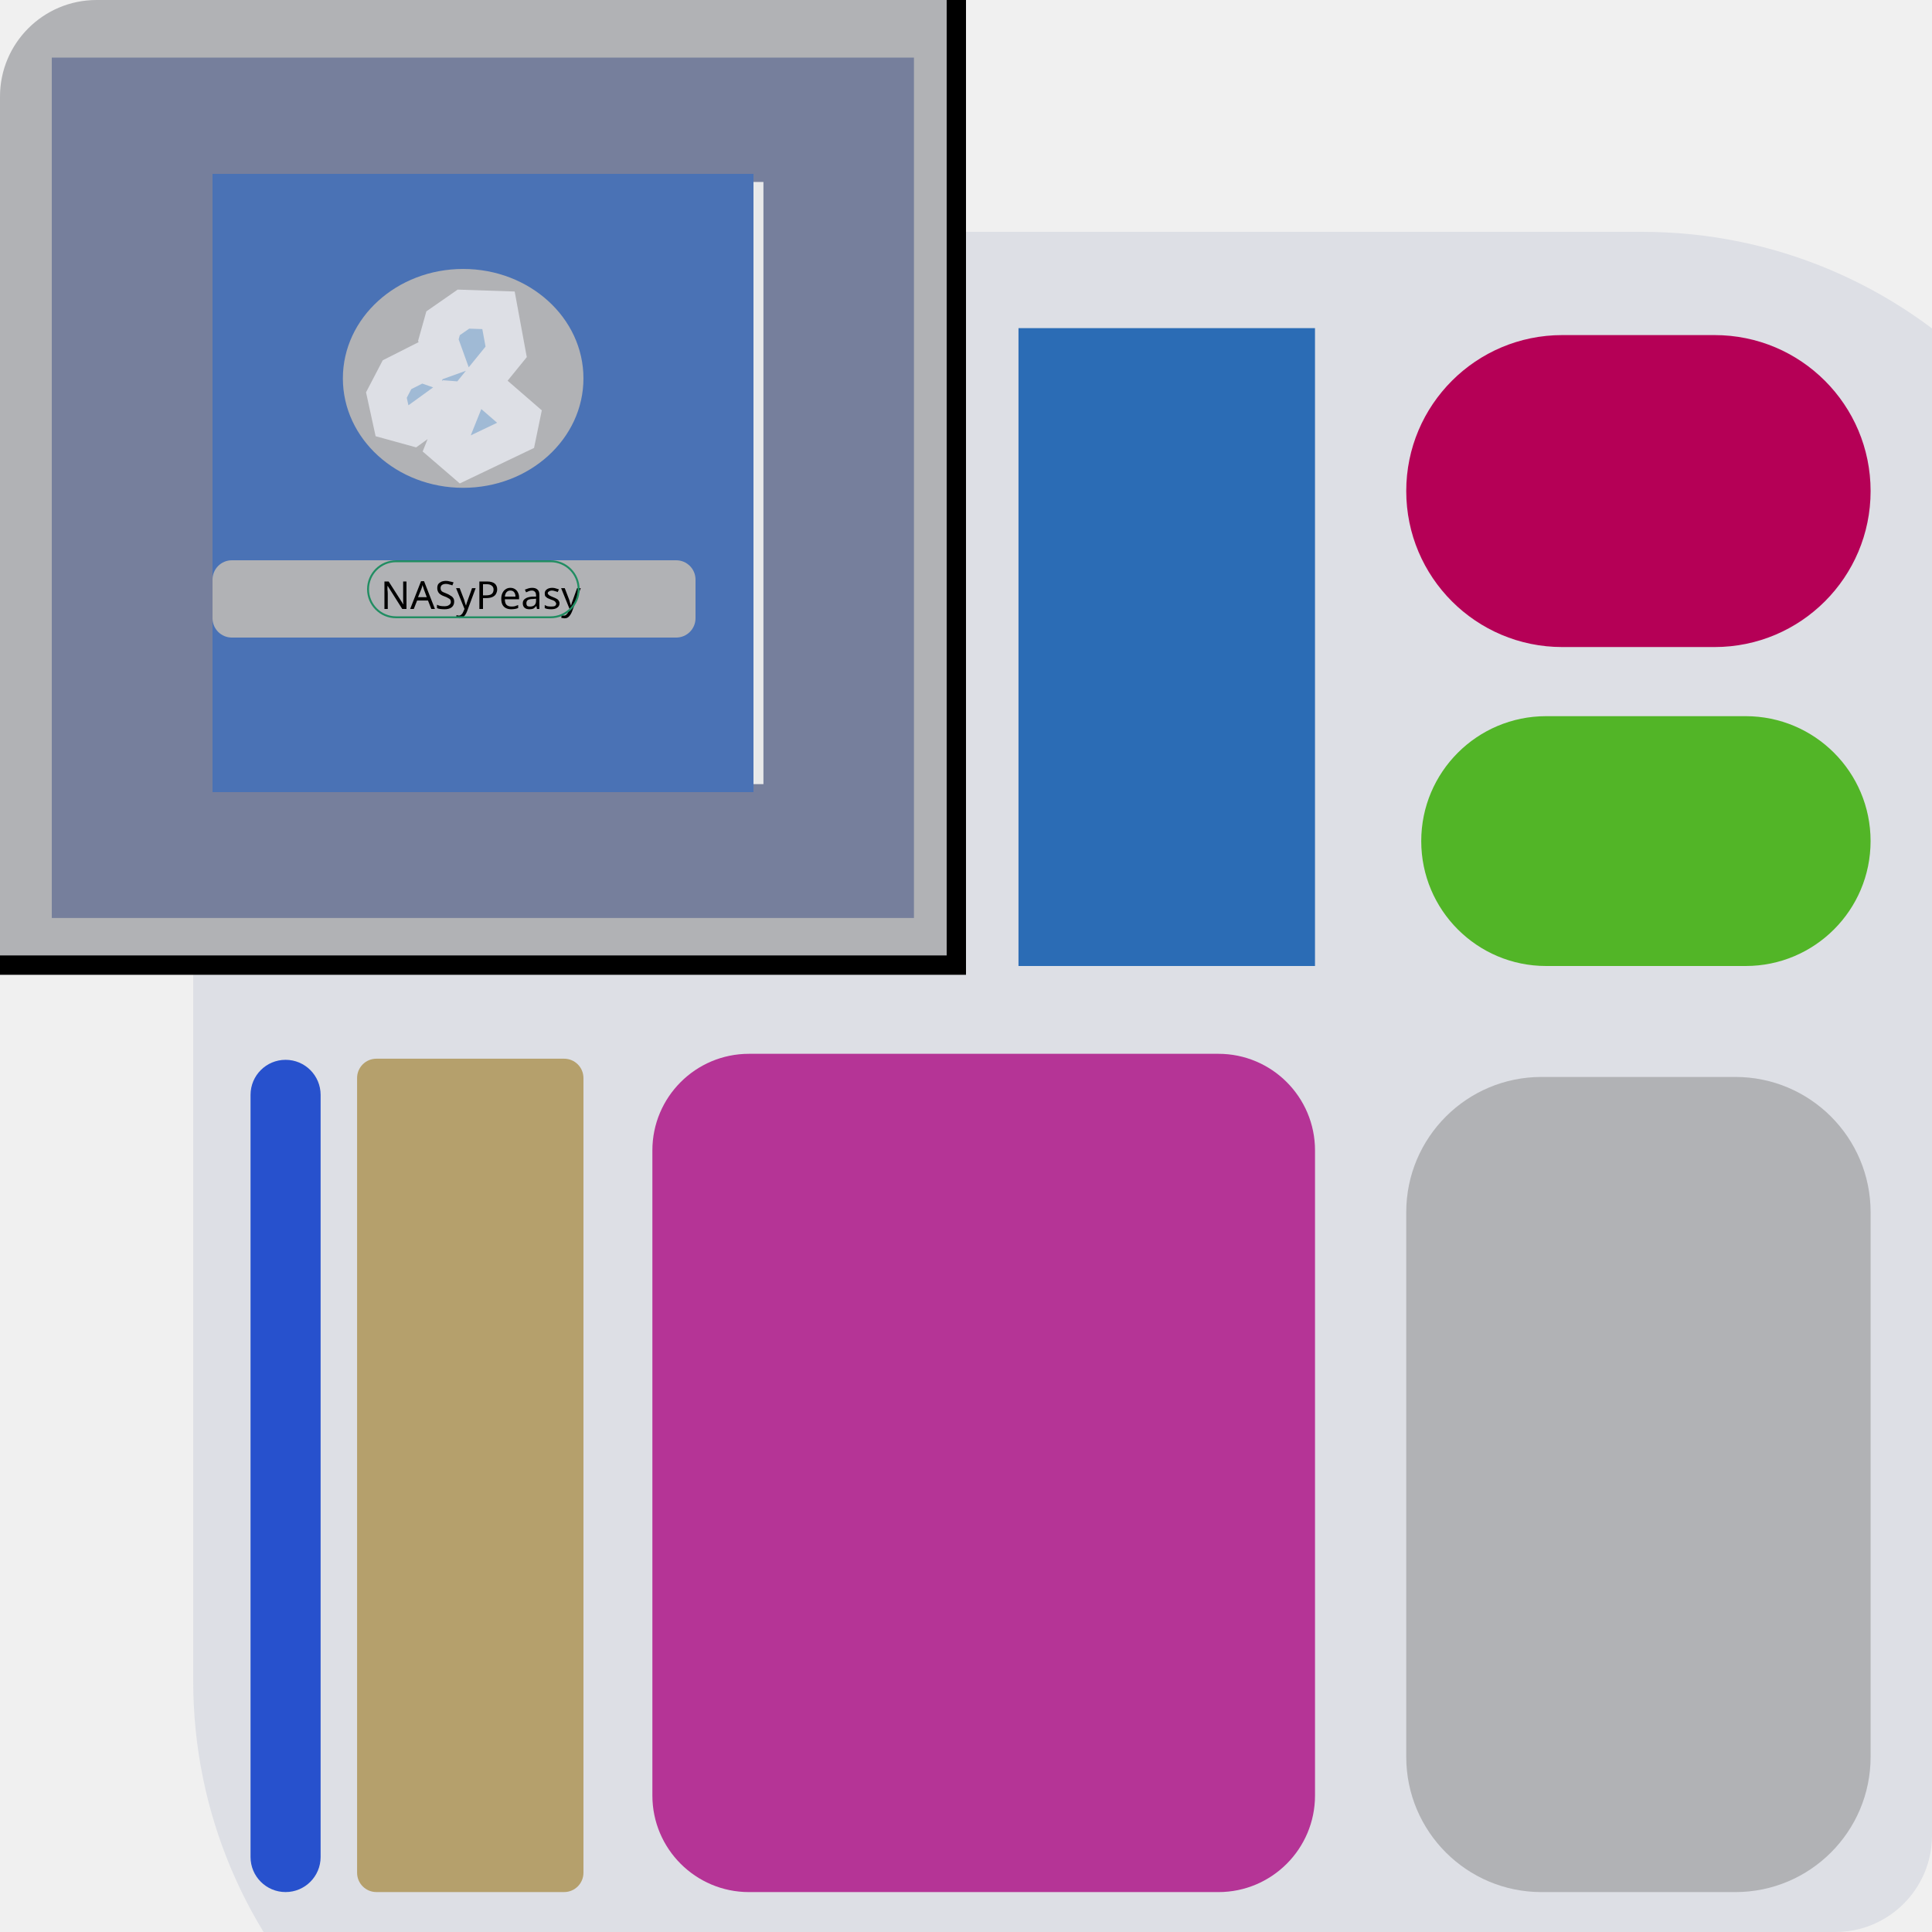
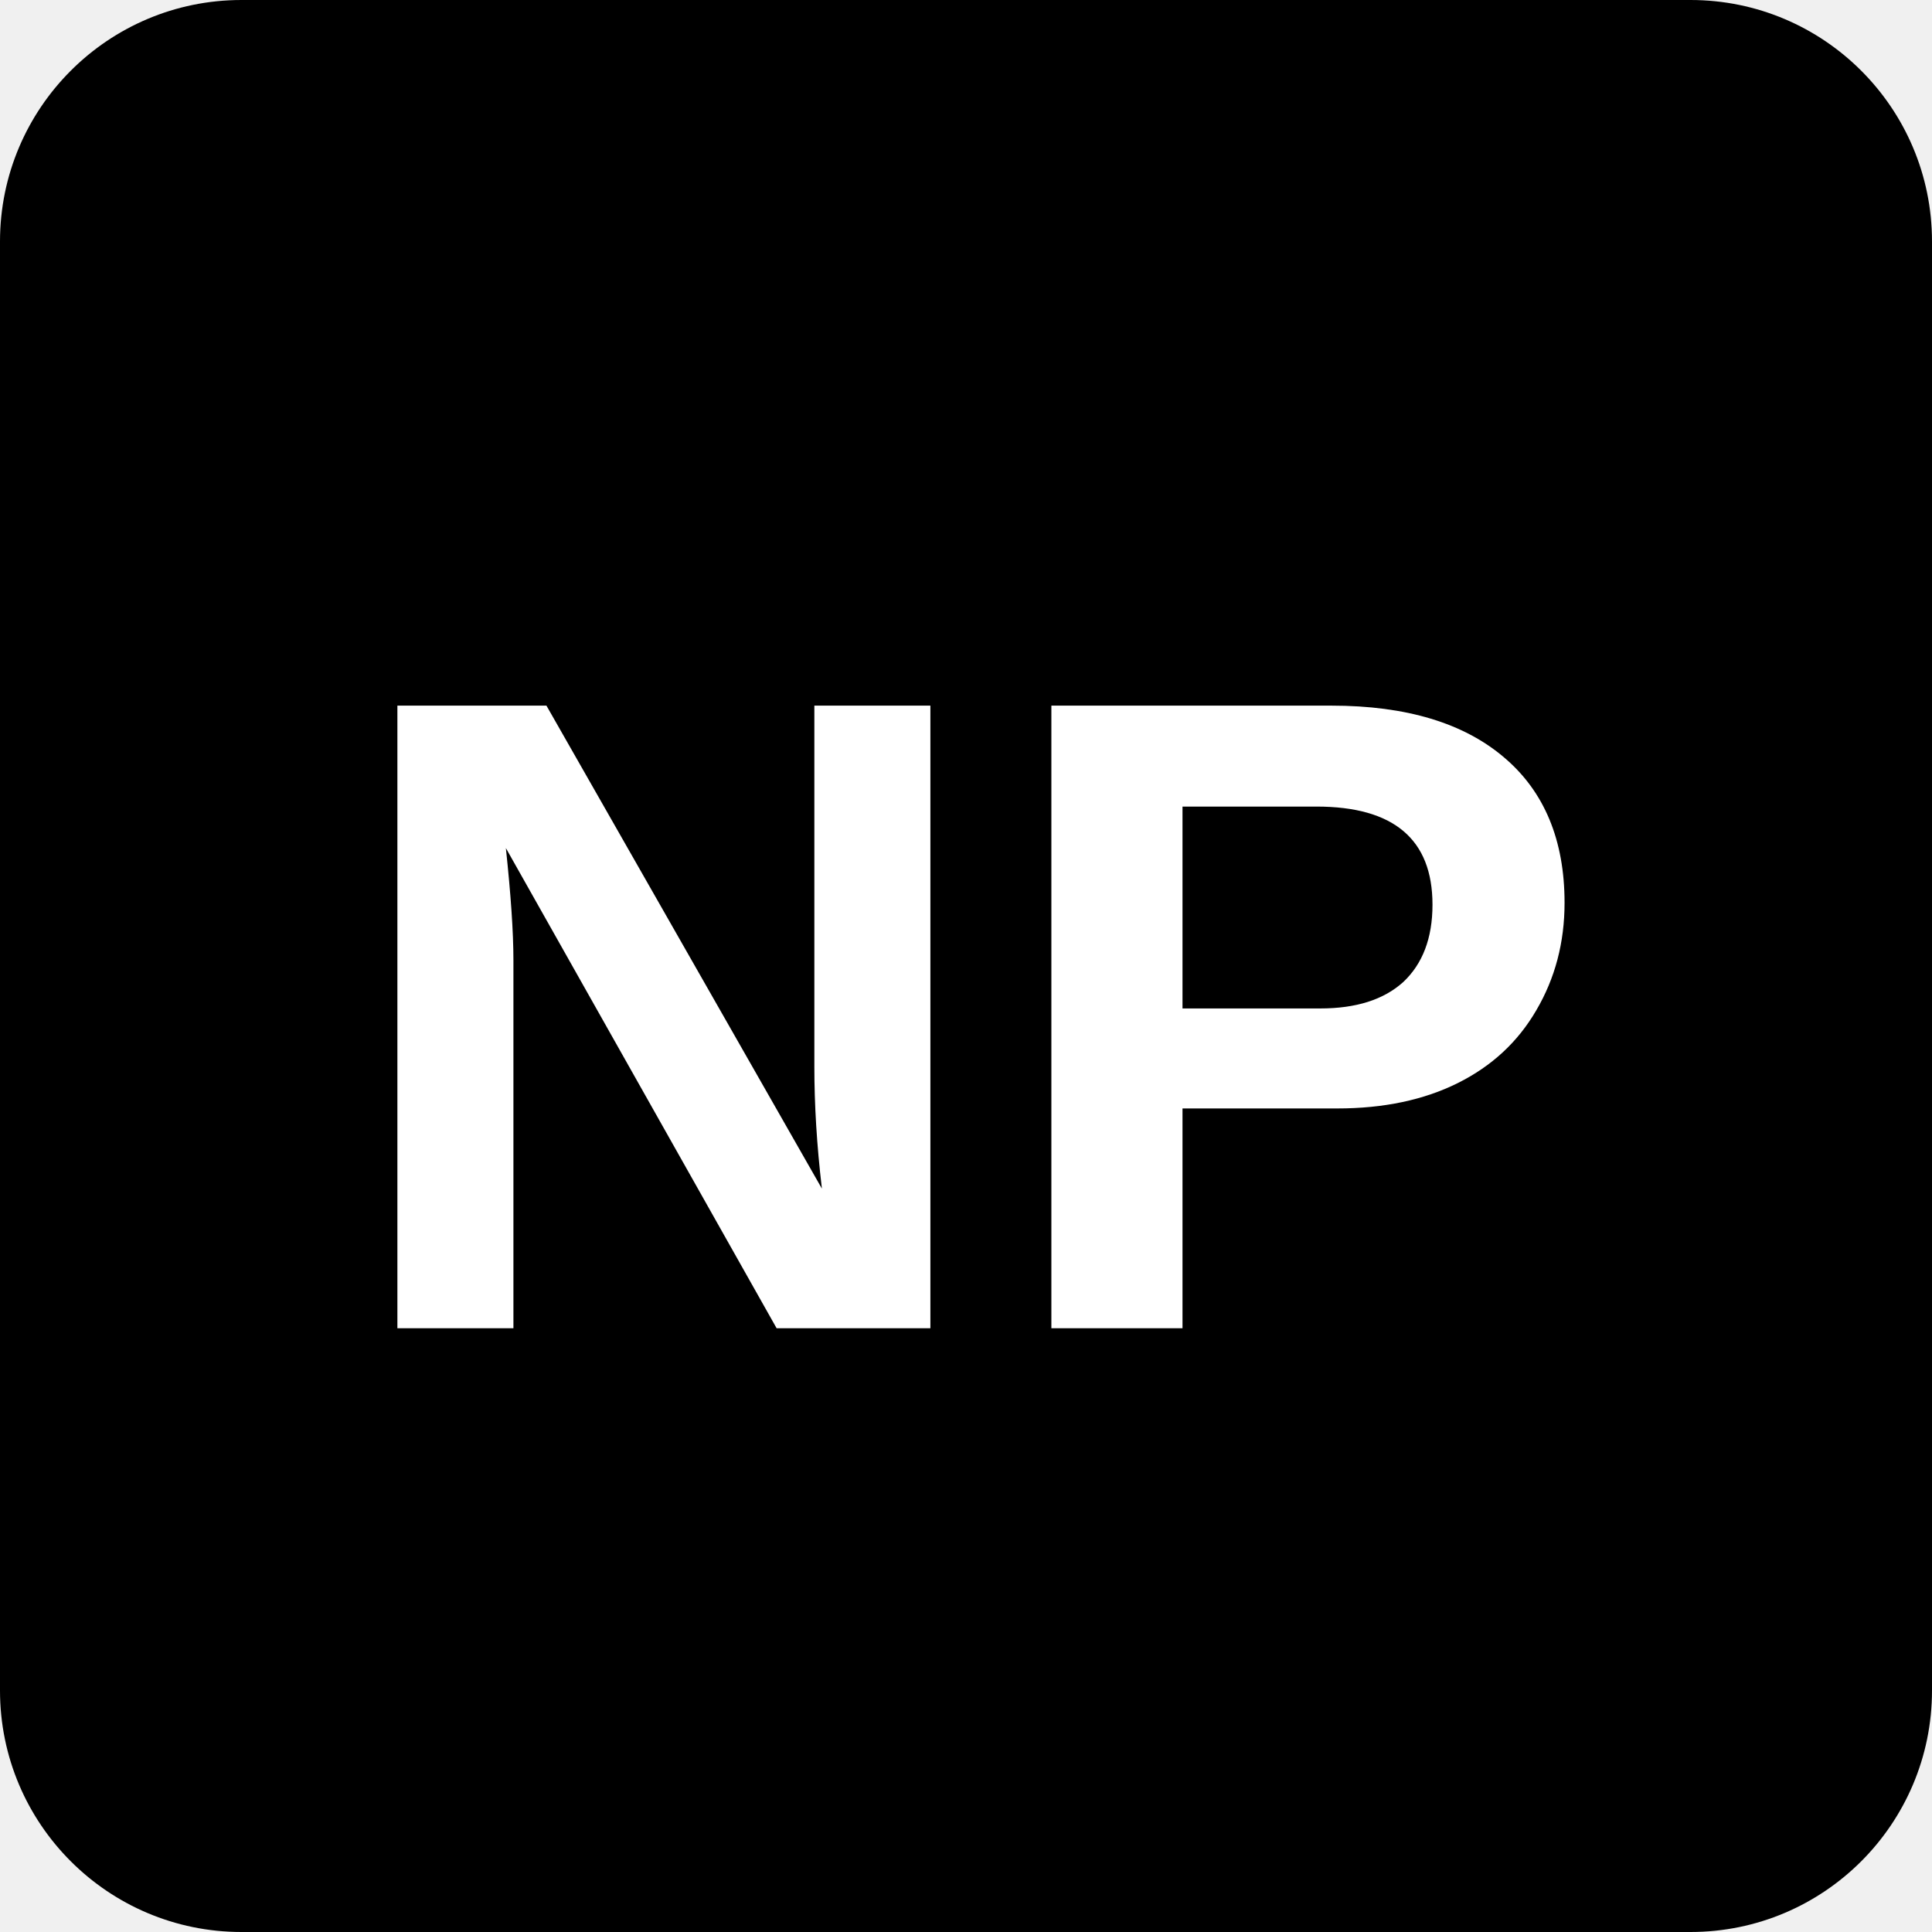
- <svg xmlns="http://www.w3.org/2000/svg" width="100" height="100" id="screenshot-c782f978-248f-809b-8008-1770110217b0" viewBox="0 0 100 100" fill="none" version="1.1">
-   <style>@font-face {
-     font-family: 'sourcesanspro';
-     font-style: normal;
-     font-weight: 400;
-     font-display: block;
-     src: url(http://penpot-frontend:8080/fonts/sourcesanspro-regular.woff) format('woff');
-   }</style>
-   <g id="shape-c782f978-248f-809b-8008-1770110217b0">
-     <defs>
-       <clipPath id="frame-clip-c782f978-248f-809b-8008-1770110217b0-render-1" class="frame-clip frame-clip-def">
-         <rect rx="5" ry="5" x="0" y="0" width="100" height="100" transform="matrix(1, 0, 0, 1, 0, 0)" />
-       </clipPath>
-     </defs>
-     <g class="frame-container-wrapper">
-       <g class="frame-container-blur">
-         <g class="frame-container-shadows">
-           <g clip-path="url(#frame-clip-c782f978-248f-809b-8008-1770110217b0-render-1)" fill="none">
-             <g class="fills" id="fills-c782f978-248f-809b-8008-1770110217b0">
-               <rect rx="5" ry="5" x="0" y="0" width="100" height="100" transform="matrix(1, 0, 0, 1, 0, 0)" class="frame-background" />
-             </g>
-             <g class="frame-children">
-               <g id="shape-0e4292b9-4b25-8064-8008-176f5966dd3a">
-                 <g class="fills" id="fills-0e4292b9-4b25-8064-8008-176f5966dd3a">
-                   <rect rx="25" ry="25" x="10" y="12" transform="matrix(1, 0, 0, 1, 0, 0)" width="100" height="100" style="fill: rgb(221, 223, 229); fill-opacity: 1;" />
-                 </g>
-               </g>
-               <g id="shape-c782f978-248f-809b-8008-17701c05701b">
-                 <g class="fills" id="fills-c782f978-248f-809b-8008-17701c05701b">
-                   <rect rx="0" ry="0" x="-13.034" y="-26.453" transform="matrix(1, 0, 0, 1, 0, 0)" width="63.034" height="76.906" style="fill: rgb(177, 178, 181); fill-opacity: 1;" />
-                 </g>
-                 <g id="strokes-515197bf-e756-807d-8008-1776c96cdf50-c782f978-248f-809b-8008-17701c05701b" class="strokes">
-                   <g class="inner-stroke-shape" transform="matrix(1, 0, 0, 1, 0, 0)">
-                     <defs>
-                       <clipPath id="inner-stroke-render-3-c782f978-248f-809b-8008-17701c05701b-0">
-                         <use href="#stroke-shape-render-3-c782f978-248f-809b-8008-17701c05701b-0" />
-                       </clipPath>
-                       <rect rx="0" ry="0" x="-13.034" y="-26.453" width="63.034" height="76.906" id="stroke-shape-render-3-c782f978-248f-809b-8008-17701c05701b-0" style="fill: none; stroke-width: 2; stroke: rgb(0, 0, 0); stroke-opacity: 1;" />
-                     </defs>
-                     <use href="#stroke-shape-render-3-c782f978-248f-809b-8008-17701c05701b-0" clip-path="url('#inner-stroke-render-3-c782f978-248f-809b-8008-17701c05701b-0')" />
-                   </g>
-                 </g>
-               </g>
-               <g id="shape-c782f978-248f-809b-8008-17702e60f1ab">
-                 <g class="fills" id="fills-c782f978-248f-809b-8008-17702e60f1ab">
-                   <rect rx="0" ry="0" x="2.681" y="2.98" transform="matrix(1, 0, 0, 1, 0, 0)" width="44.625" height="44.536" style="fill: rgb(118, 127, 156); fill-opacity: 1;" />
-                 </g>
-               </g>
-               <g id="shape-c782f978-248f-809b-8008-17715bb0e9e2">
-                 <g class="fills" id="fills-c782f978-248f-809b-8008-17715bb0e9e2">
-                   <rect rx="0" ry="0" x="11.393" y="9.419" transform="matrix(1, 0, 0, 1, 0, 0)" width="28.122" height="31.167" style="fill: rgb(232, 233, 234); fill-opacity: 1;" />
-                 </g>
-               </g>
-               <g id="shape-c782f978-248f-809b-8008-177081545295">
-                 <g class="fills" id="fills-c782f978-248f-809b-8008-177081545295">
-                   <rect rx="5" ry="5" x="33.767" y="54.545" transform="matrix(1, 0, 0, 1, 0, 0)" width="34.298" height="43.389" style="fill: rgb(181, 52, 150); fill-opacity: 1;" />
-                 </g>
-               </g>
-               <g id="shape-c782f978-248f-809b-8008-17708a8e0bbc">
-                 <g class="fills" id="fills-c782f978-248f-809b-8008-17708a8e0bbc">
-                   <rect rx="0" ry="0" x="52.717" y="16.983" transform="matrix(1, 0, 0, 1, 0, 0)" width="15.347" height="33.017" style="fill: rgb(43, 108, 181); fill-opacity: 1;" />
-                 </g>
-               </g>
-               <g id="shape-c782f978-248f-809b-8008-177090524d77">
-                 <g class="fills" id="fills-c782f978-248f-809b-8008-177090524d77">
-                   <rect rx="8.074" ry="8.074" x="72.787" y="17.344" transform="matrix(1, 0, 0, 1, 0, 0)" width="24.035" height="16.147" style="fill: rgb(181, 0, 86); fill-opacity: 1;" />
-                 </g>
-               </g>
-               <g id="shape-c782f978-248f-809b-8008-177095494aee">
-                 <g class="fills" id="fills-c782f978-248f-809b-8008-177095494aee">
-                   <rect rx="6.465" ry="6.465" x="73.563" y="37.069" transform="matrix(1, 0, 0, 1, 0, 0)" width="23.258" height="12.931" style="fill: rgb(82, 181, 39); fill-opacity: 1;" />
-                 </g>
-               </g>
-               <g id="shape-c782f978-248f-809b-8008-17709923c1dc">
-                 <g class="fills" id="fills-c782f978-248f-809b-8008-17709923c1dc">
-                   <rect rx="7" ry="7" x="72.787" y="55.743" transform="matrix(1, 0, 0, 1, 0, 0)" width="24.035" height="42.191" style="fill: rgb(177, 178, 181); fill-opacity: 1;" />
-                 </g>
-               </g>
-               <g id="shape-c782f978-248f-809b-8008-1770a3de9439">
-                 <g class="fills" id="fills-c782f978-248f-809b-8008-1770a3de9439">
-                   <rect rx="1" ry="1" x="18.483" y="54.798" transform="matrix(1, 0, 0, 1, 0, 0)" width="11.716" height="43.135" style="fill: rgb(181, 160, 108); fill-opacity: 1;" />
-                 </g>
-               </g>
-               <g id="shape-c782f978-248f-809b-8008-1770ac4b3953">
-                 <g class="fills" id="fills-c782f978-248f-809b-8008-1770ac4b3953">
-                   <rect rx="1.814" ry="1.814" x="12.968" y="54.856" transform="matrix(1, 0, 0, 1, 0, 0)" width="3.627" height="43.077" style="fill: rgb(39, 81, 205); fill-opacity: 1;" />
-                 </g>
-               </g>
-               <g id="shape-ad08732c-4093-805b-8008-17722f30e6e1">
-                 <g class="fills" id="fills-ad08732c-4093-805b-8008-17722f30e6e1">
-                   <rect rx="0" ry="0" x="11" y="9" transform="matrix(1, 0, 0, 1, 0, 0)" width="28" height="32" style="fill: rgb(74, 114, 181); fill-opacity: 1;" />
-                 </g>
-               </g>
-               <g id="shape-c782f978-248f-809b-8008-1771747efeb0">
-                 <g class="fills" id="fills-c782f978-248f-809b-8008-1771747efeb0">
-                   <ellipse cx="23.973" cy="19.585" rx="6.226" ry="5.664" transform="matrix(1, 0, 0, 1, 0, 0)" style="fill: rgb(177, 178, 181); fill-opacity: 1;" />
-                 </g>
-               </g>
-               <g id="shape-c782f978-248f-809b-8008-1771a057fa20">
-                 <g class="fills" id="fills-c782f978-248f-809b-8008-1771a057fa20">
-                   <rect rx="1" ry="1" x="11" y="29" transform="matrix(1, 0, 0, 1, 0, 0)" width="25" height="4" style="fill: rgb(177, 178, 181); fill-opacity: 1;" />
-                 </g>
-               </g>
-               <g id="shape-c782f978-248f-809b-8008-1771a67f3eaf">
-                 <g transform="matrix(1, 0, 0, 1, 0, 0)" class="text-container" x="19.712" y="30.105" width="68.69" height="3" rx="0" ry="0">
-                   <defs>
-                     <pattern patternUnits="objectBoundingBox" width="9.25" height="3" id="fill-0-render-16-0">
-                       <g>
-                         <rect width="9.25" height="3" style="fill: rgb(0, 0, 0); fill-opacity: 1;" />
-                       </g>
-                     </pattern>
-                   </defs>
-                   <g class="fills" id="fills-c782f978-248f-809b-8008-1771a67f3eaf">
-                     <text x="19.712" y="32.105" dominant-baseline="ideographic" textLength="9.25" lengthAdjust="spacingAndGlyphs" style="text-transform: none; font-family: sourcesanspro; letter-spacing: normal; font-style: normal; font-weight: 400; white-space: pre; font-size: 2px; text-decoration: none; direction: ltr; fill: rgb(0, 0, 0); fill-opacity: 1;">NASyPeasy</text>
-                   </g>
-                 </g>
-               </g>
-               <g id="shape-ad08732c-4093-805b-8008-17726aaa0f82">
-                 <g class="fills" id="fills-ad08732c-4093-805b-8008-17726aaa0f82">
-                   <path d="M23.361,19.463L22.69,17.602L22.934,16.732L23.987,16L25.802,16.061L26.199,18.212L24.887,19.827L26.946,21.612L26.763,22.497L23.956,23.839L23.071,23.077L23.997,20.768L23.219,20.707L21.343,22.065L20.29,21.775L20,20.448L20.549,19.395L21.785,18.77L23.051,19.212" style="fill: rgb(160, 186, 213); fill-opacity: 1;" />
-                 </g>
-                 <g id="strokes-515197bf-e756-807d-8008-1776c9722924-ad08732c-4093-805b-8008-17726aaa0f82" class="strokes">
-                   <g class="stroke-shape">
-                     <path d="M23.361,19.463L22.69,17.602L22.934,16.732L23.987,16L25.802,16.061L26.199,18.212L24.887,19.827L26.946,21.612L26.763,22.497L23.956,23.839L23.071,23.077L23.997,20.768L23.219,20.707L21.343,22.065L20.29,21.775L20,20.448L20.549,19.395L21.785,18.77L23.051,19.212" style="fill: none; stroke-width: 2; stroke: rgb(221, 223, 229); stroke-opacity: 1;" />
-                   </g>
-                 </g>
-               </g>
-               <g id="shape-ad08732c-4093-805b-8008-177321227c13">
-                 <g class="fills" id="fills-ad08732c-4093-805b-8008-177321227c13">
-                   <rect rx="1.5" ry="1.5" x="19" y="29" transform="matrix(1, 0, 0, 1, 0, 0)" width="11" height="3" />
-                 </g>
-                 <g id="strokes-515197bf-e756-807d-8008-1776c972ad6e-ad08732c-4093-805b-8008-177321227c13" class="strokes">
-                   <g class="inner-stroke-shape" transform="matrix(1, 0, 0, 1, 0, 0)">
-                     <defs>
-                       <clipPath id="inner-stroke-render-18-ad08732c-4093-805b-8008-177321227c13-0">
-                         <use href="#stroke-shape-render-18-ad08732c-4093-805b-8008-177321227c13-0" />
-                       </clipPath>
-                       <rect rx="1.5" ry="1.5" x="19" y="29" width="11" height="3" id="stroke-shape-render-18-ad08732c-4093-805b-8008-177321227c13-0" style="fill: none; stroke-width: 0.2; stroke: rgb(33, 141, 98); stroke-opacity: 1;" />
-                     </defs>
-                     <use href="#stroke-shape-render-18-ad08732c-4093-805b-8008-177321227c13-0" clip-path="url('#inner-stroke-render-18-ad08732c-4093-805b-8008-177321227c13-0')" />
-                   </g>
-                 </g>
-               </g>
-             </g>
-           </g>
-         </g>
-       </g>
-     </g>
-   </g>
+ <svg xmlns="http://www.w3.org/2000/svg" viewBox="0 0 32 32">
+   <rect width="32" height="32" rx="4" fill="#000" />
+   <text x="16" y="22" font-family="Arial,Helvetica,sans-serif" font-weight="bold" font-size="15" fill="#fff" text-anchor="middle">NP</text>
</svg>
